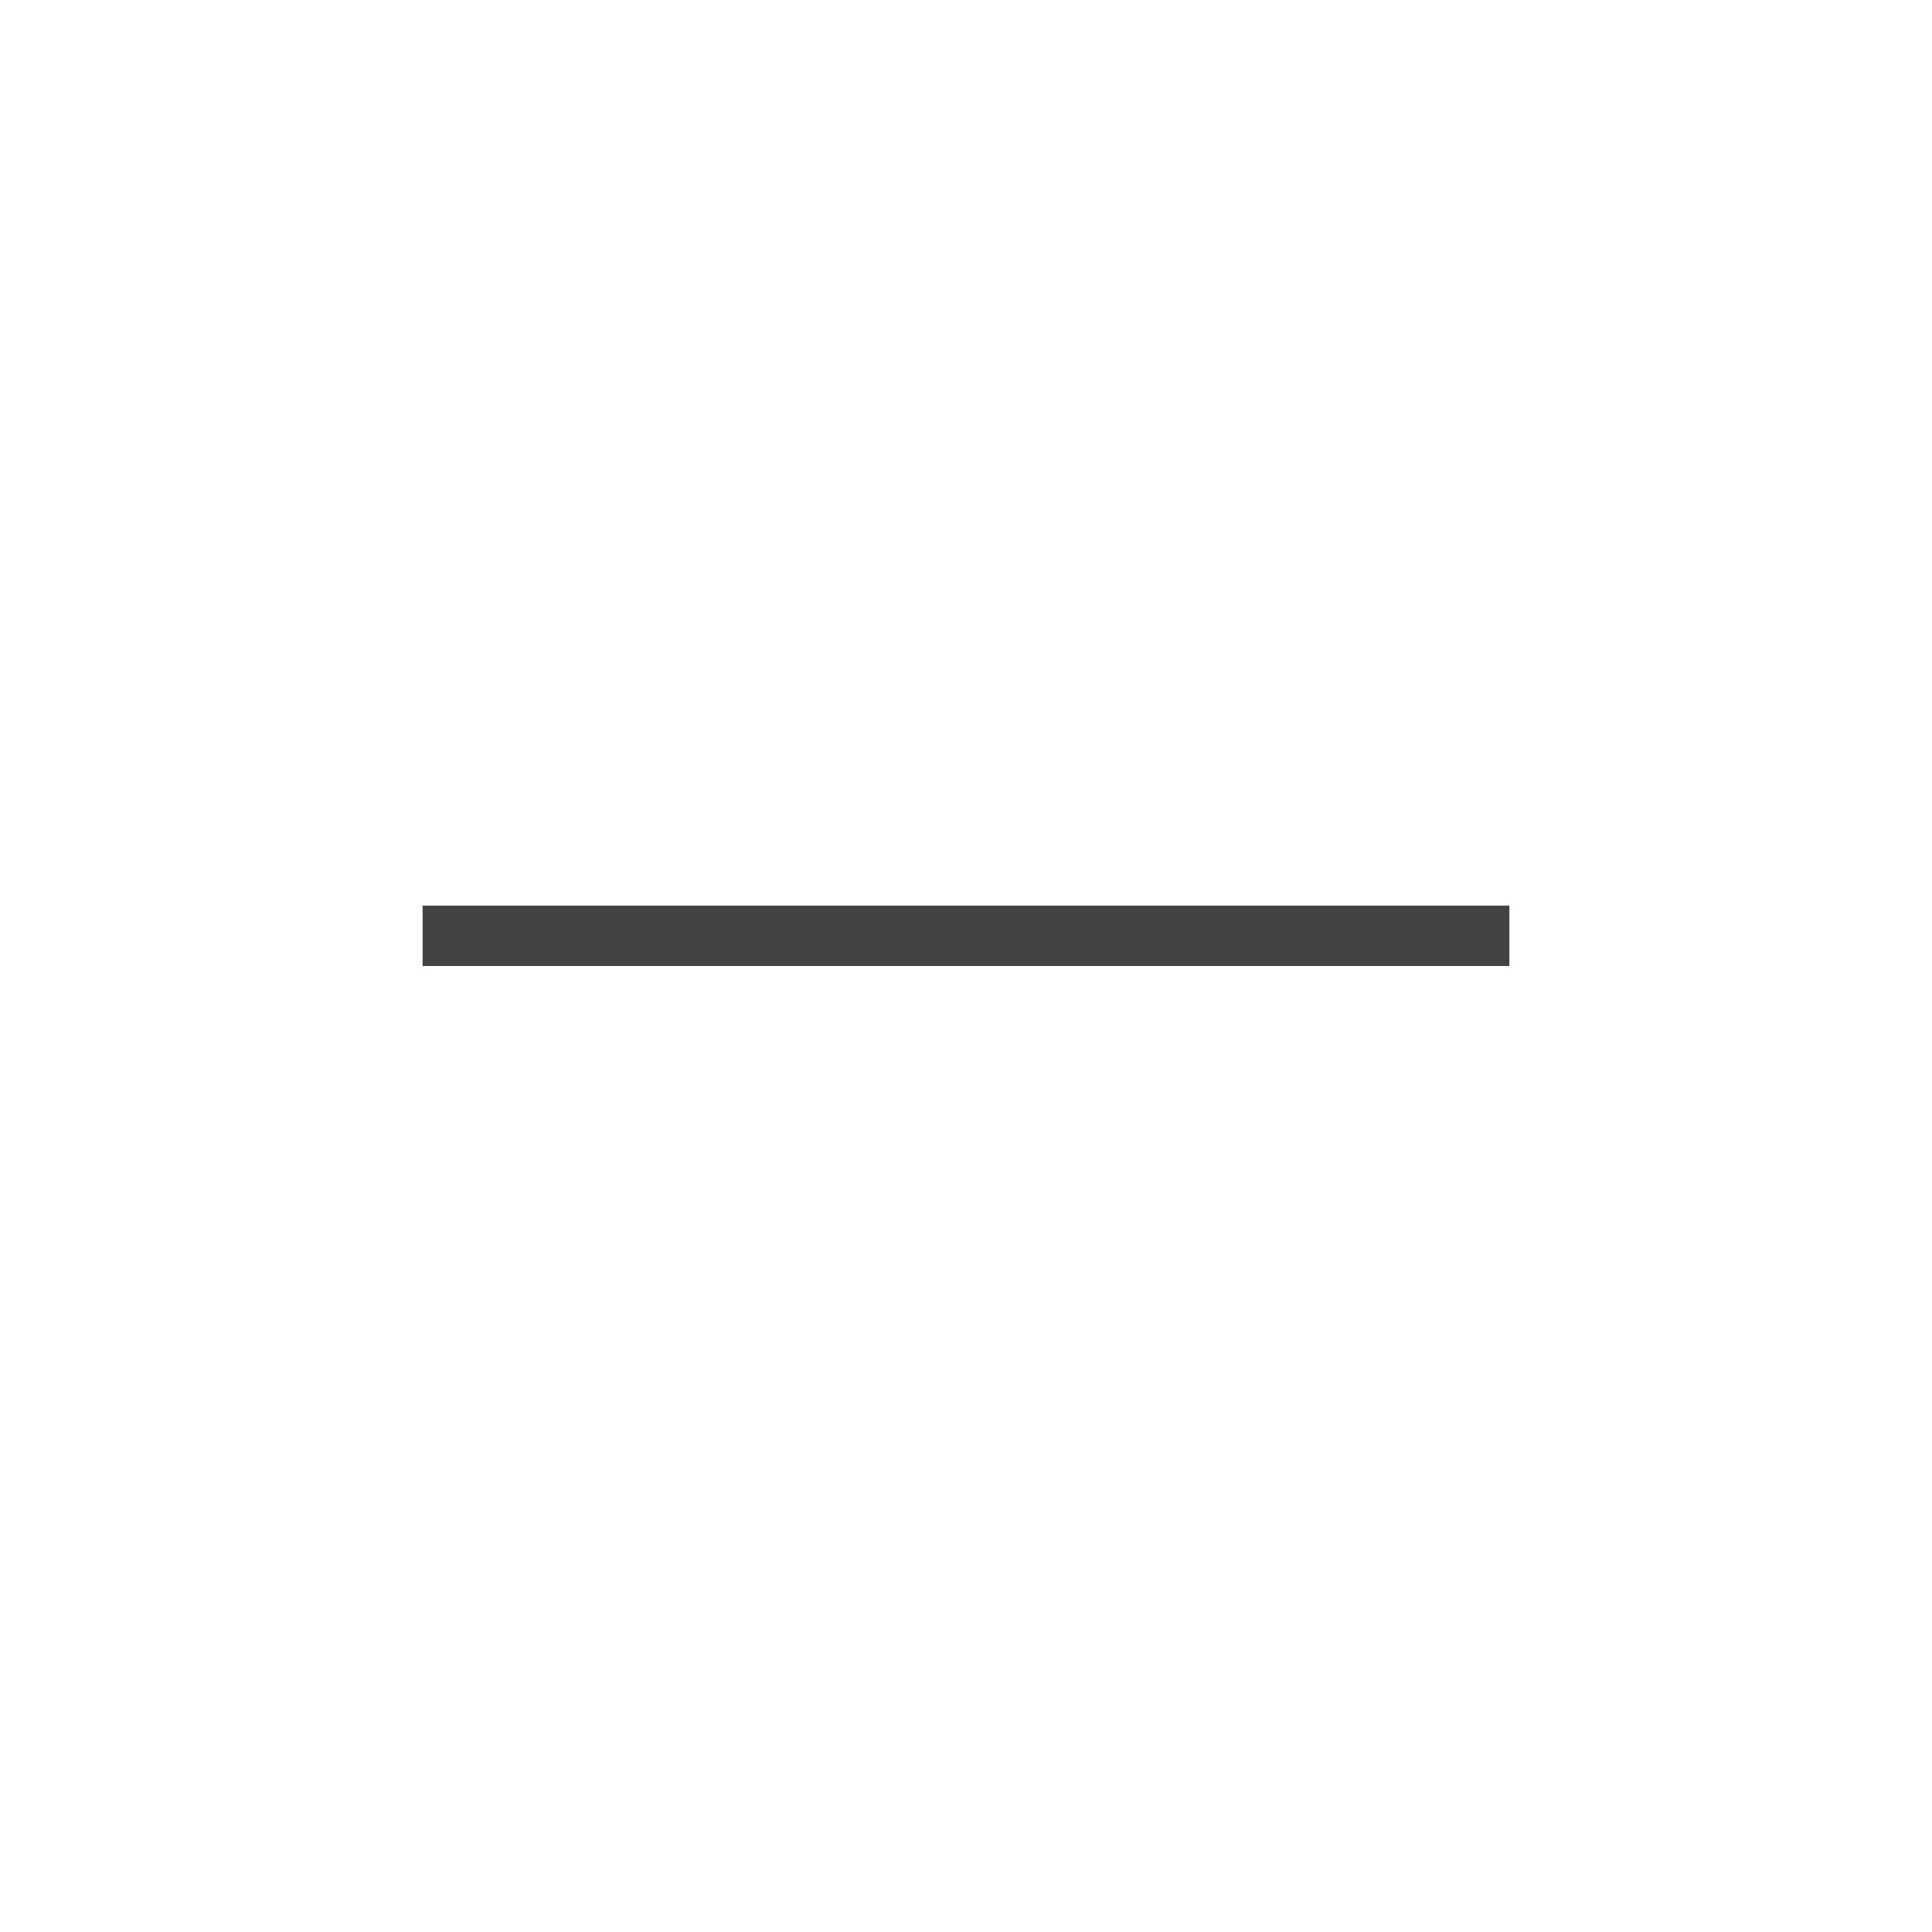
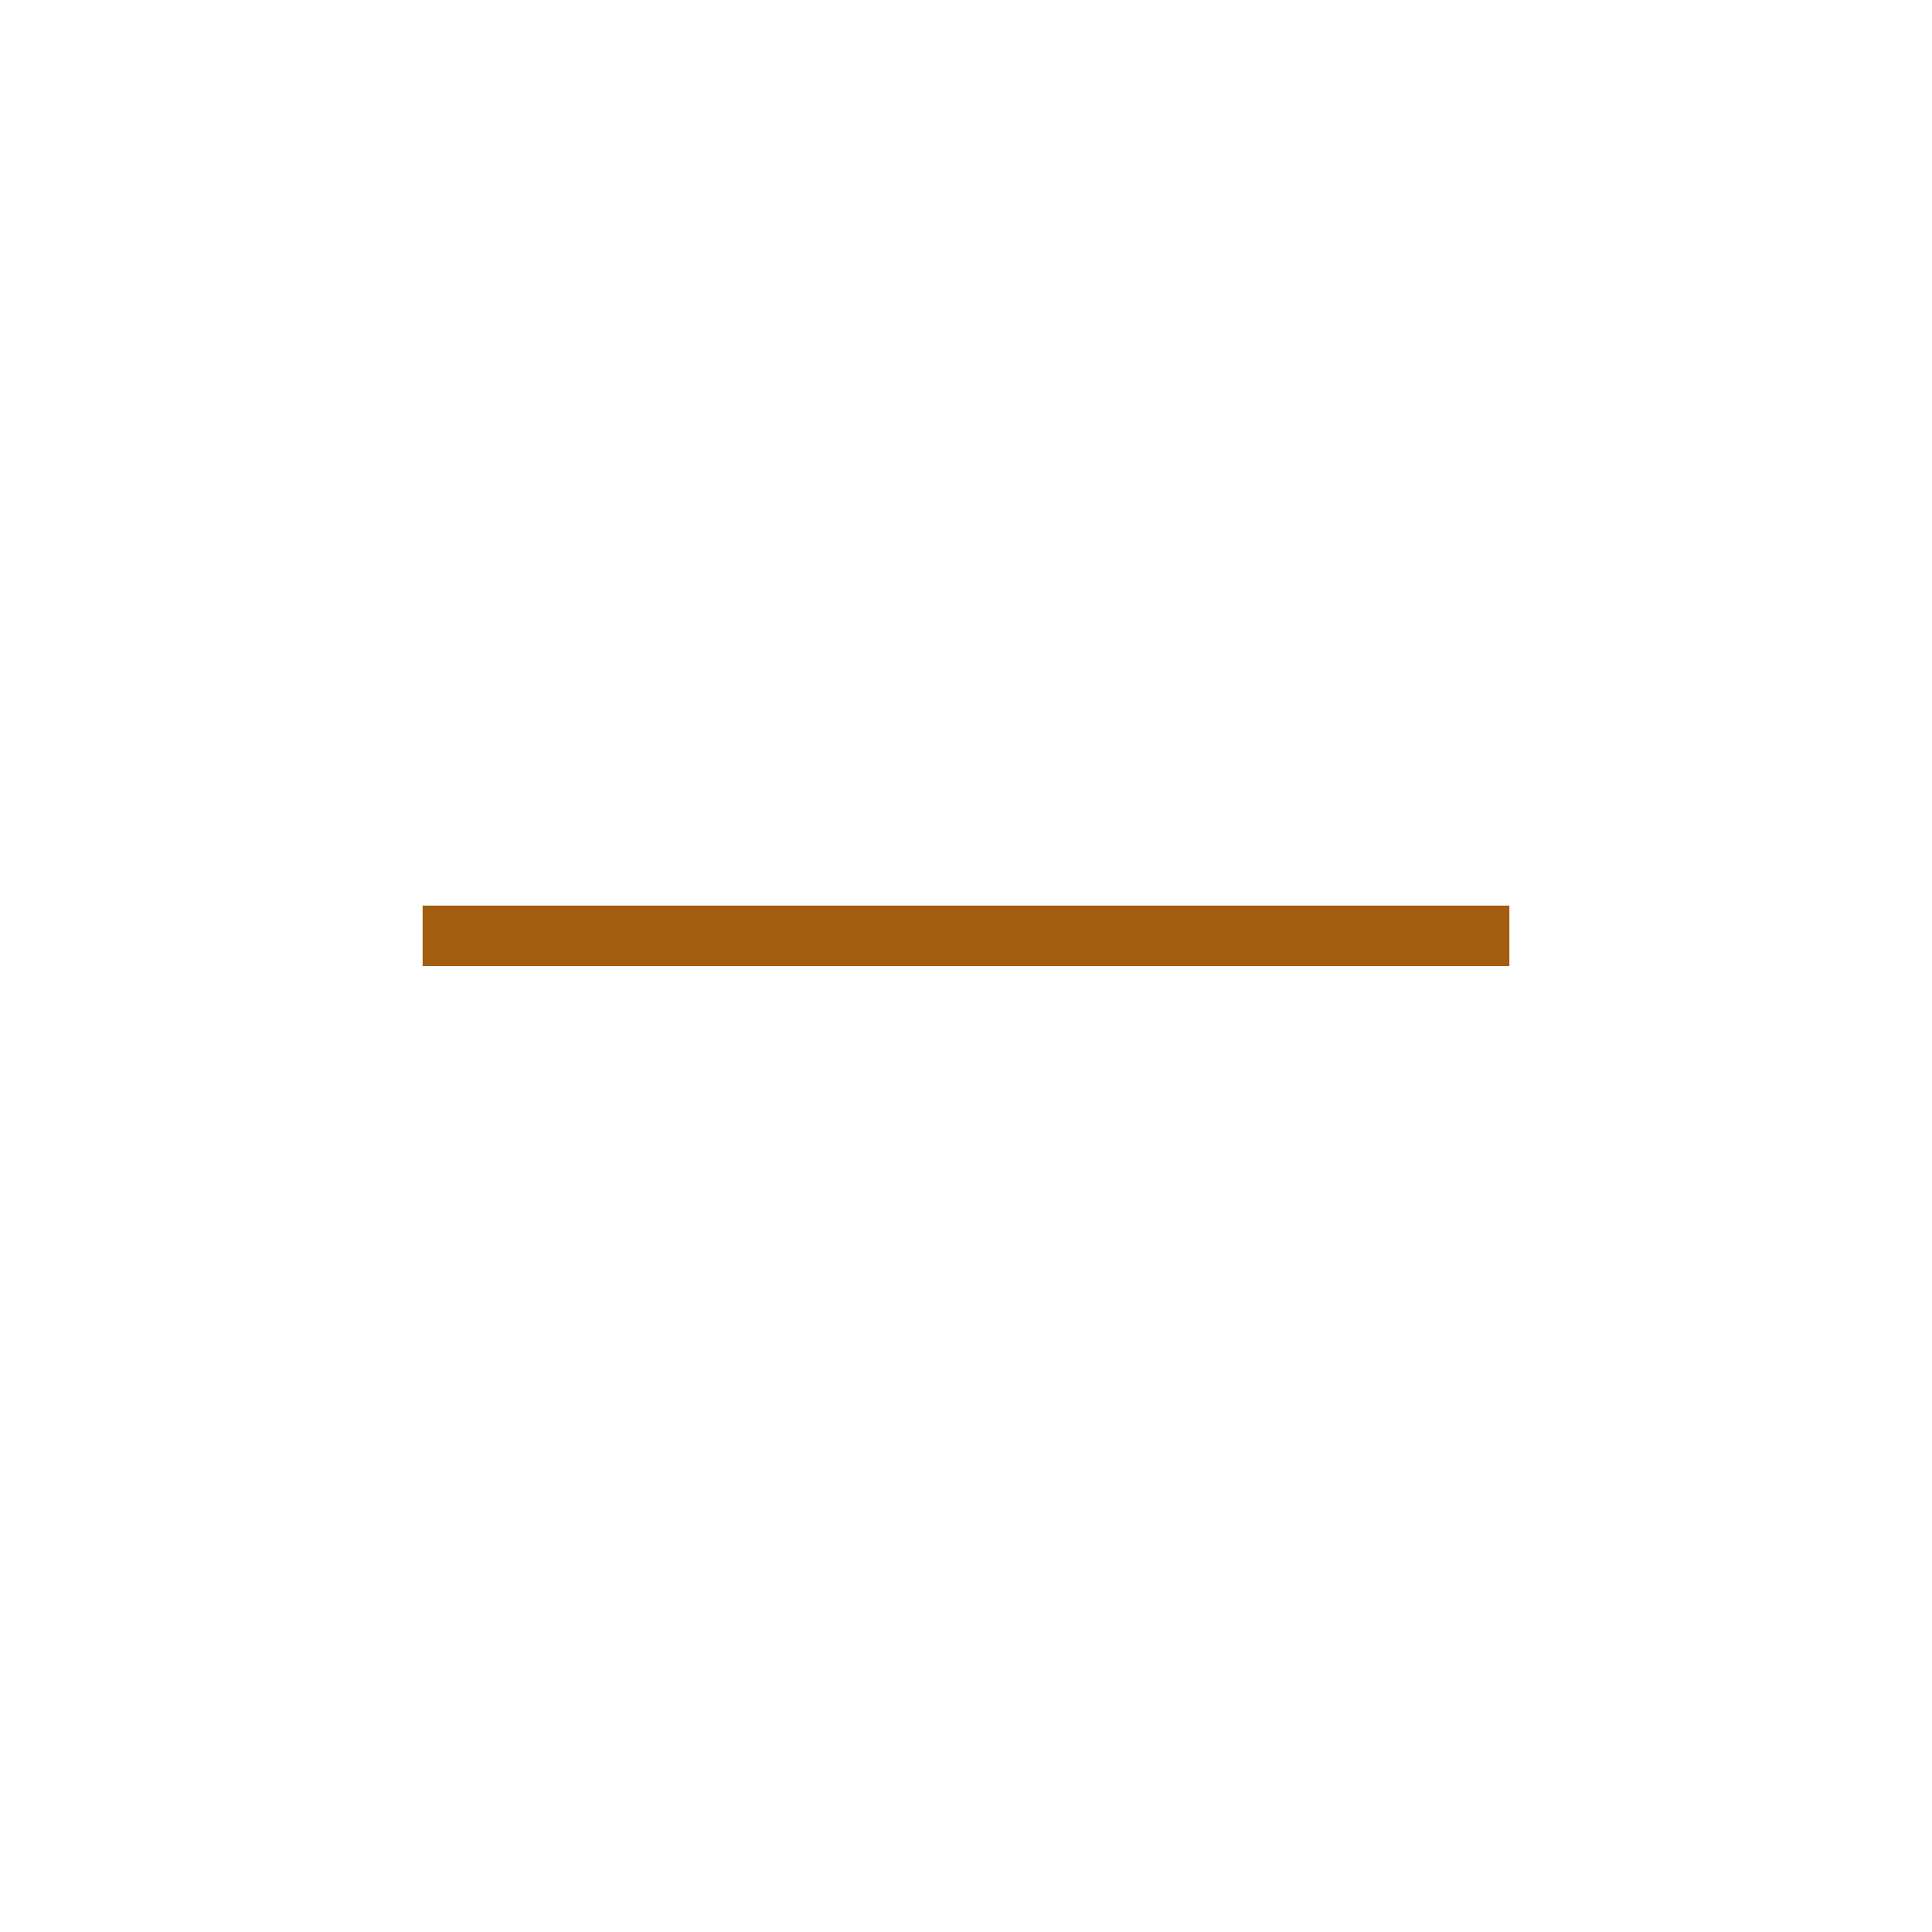
<svg xmlns="http://www.w3.org/2000/svg" version="1.1" id="Layer_1" x="0px" y="0px" width="64px" height="64px" viewBox="0 0 64 64" enable-background="new 0 0 64 64" xml:space="preserve">
  <g>
-     <line fill="none" stroke="#424242" stroke-width="2" stroke-miterlimit="10" x1="14" y1="31" x2="50" y2="31" />
+     <line fill="none" stroke="#A25D0E" stroke-width="2" stroke-miterlimit="10" x1="14" y1="31" x2="50" y2="31" />
  </g>
</svg>
